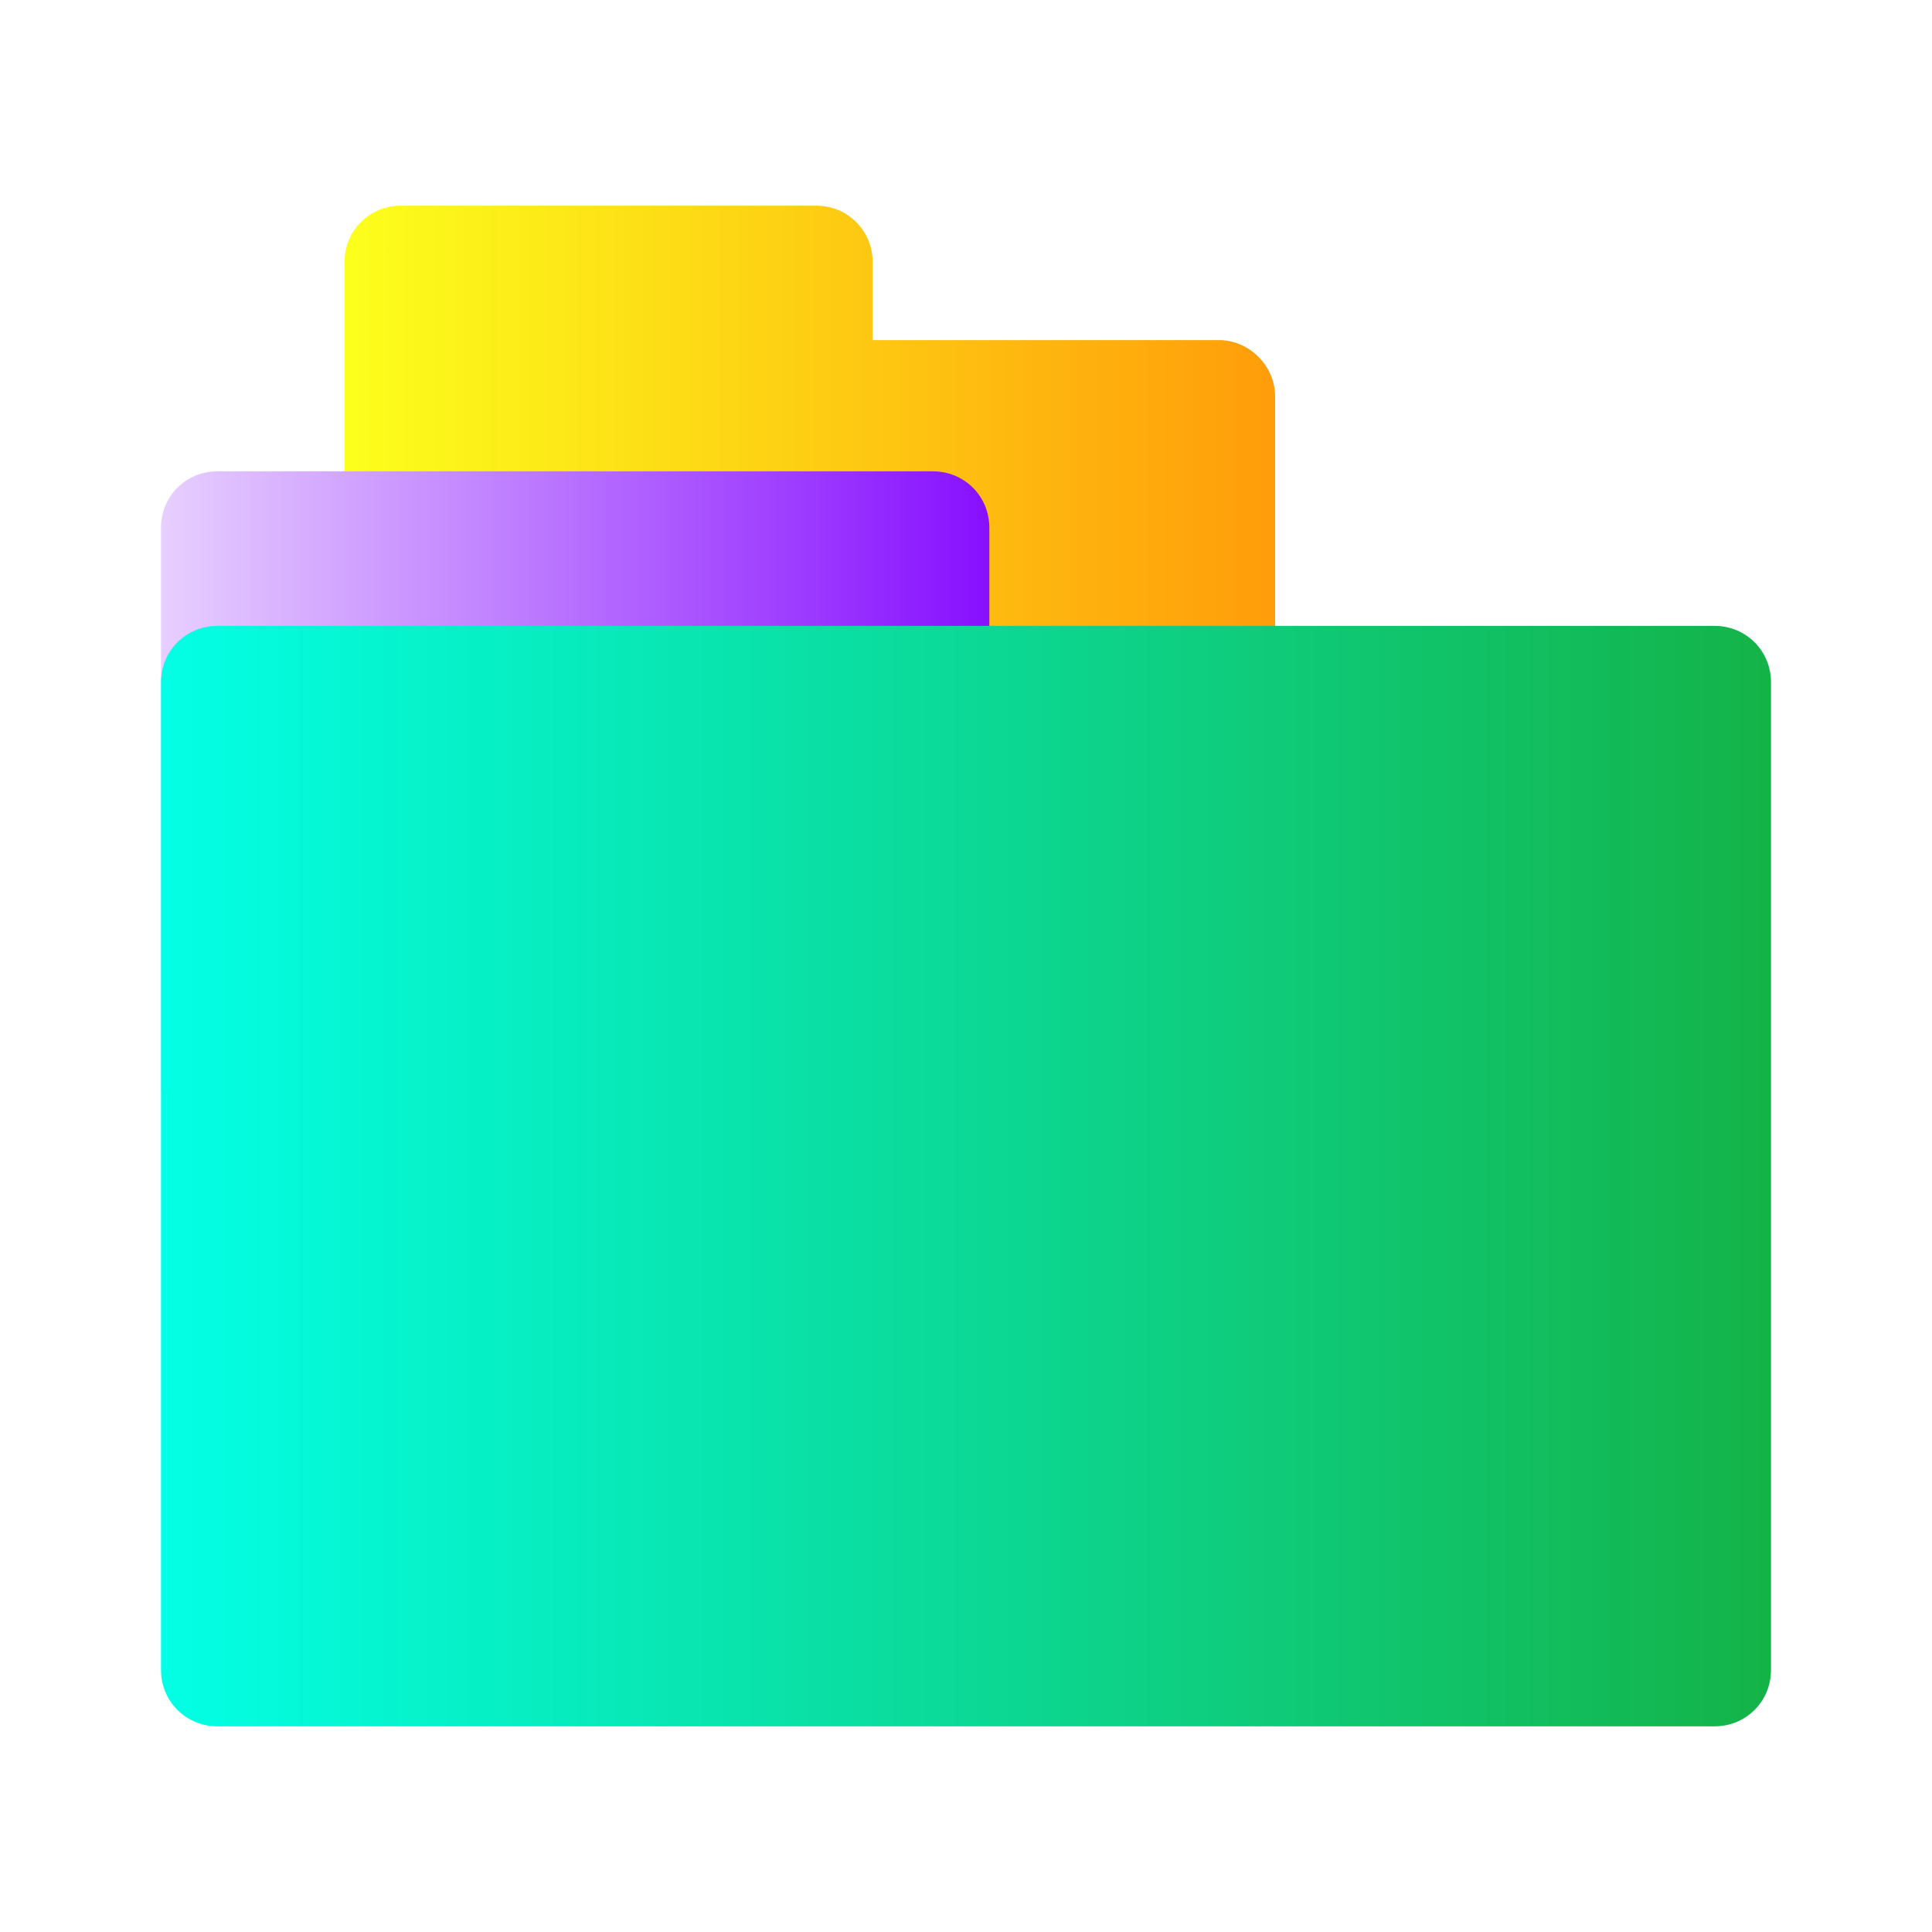
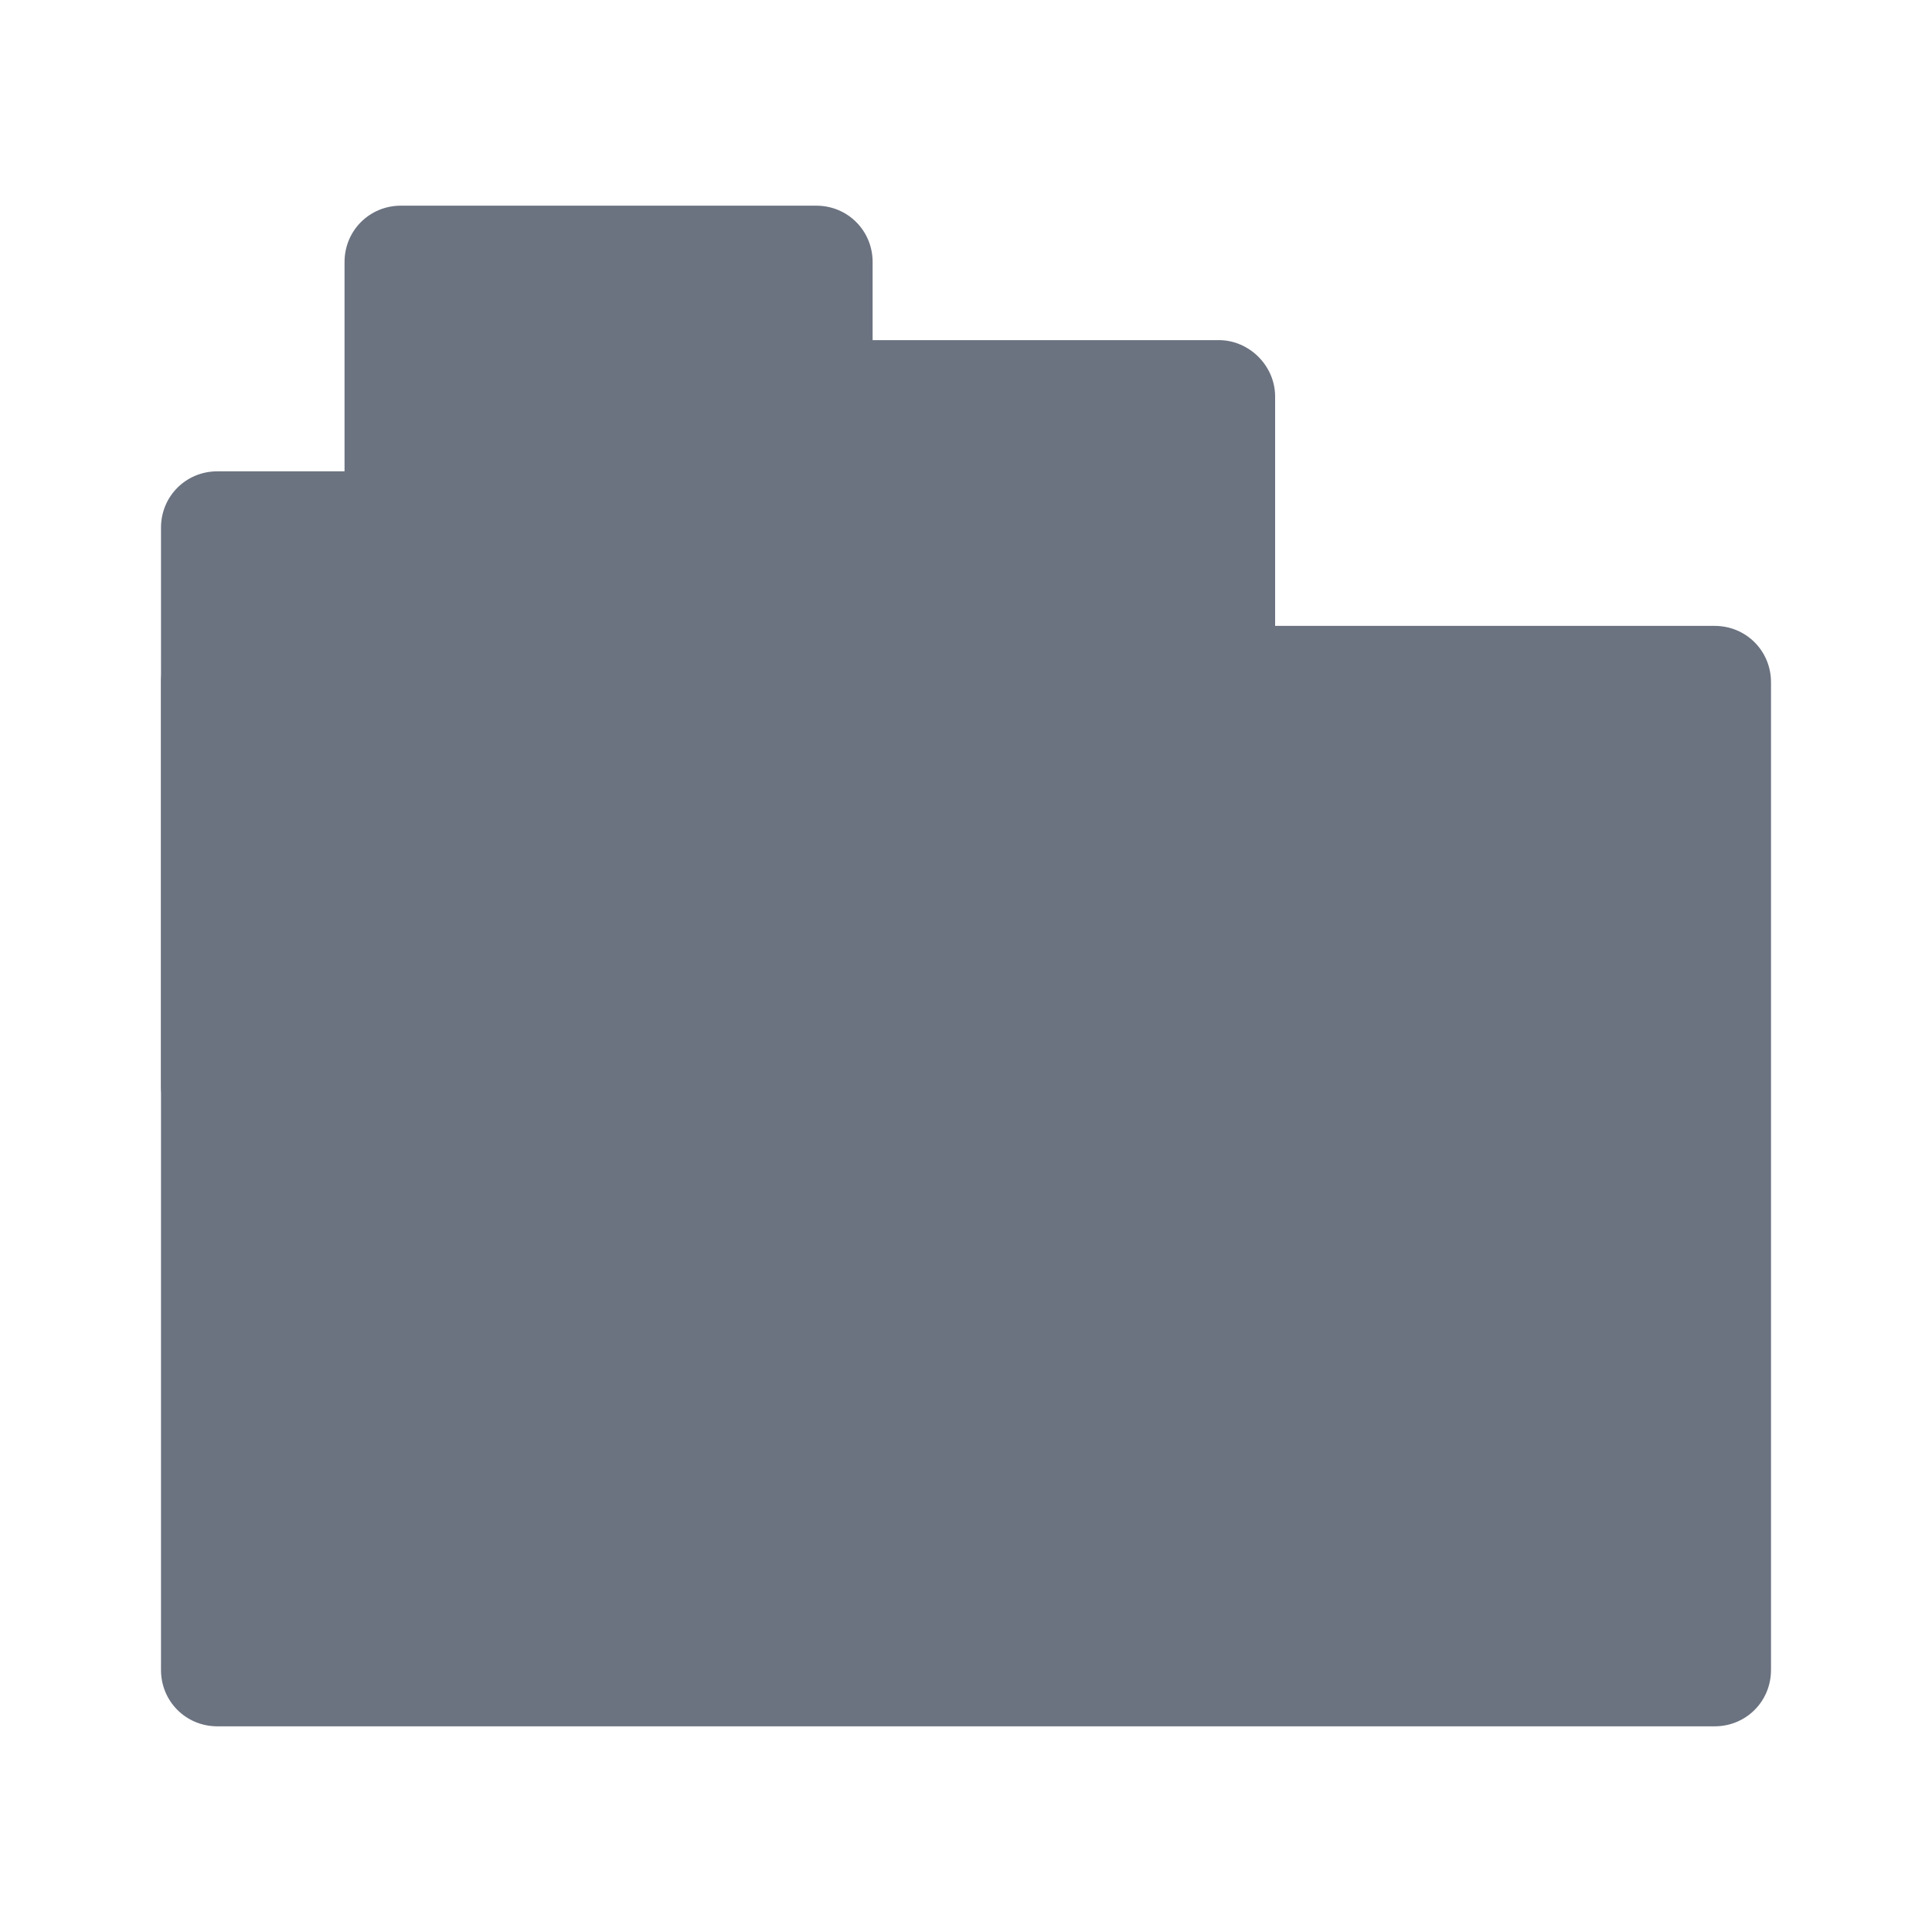
- <svg xmlns="http://www.w3.org/2000/svg" width="24" height="24" viewBox="0 0 24 24" fill="none">
-   <path d="M15.84 4.925V11.025C15.84 11.415 15.53 11.725 15.14 11.725H9.98C9.59 11.725 9.28 11.415 9.28 11.025V10.055H4.98C4.59 10.055 4.28 9.745 4.28 9.355V3.255C4.28 2.865 4.59 2.555 4.98 2.555H10.14C10.53 2.555 10.84 2.865 10.84 3.255V4.225H15.14C15.52 4.225 15.84 4.545 15.84 4.925Z" fill="url(#paint0_linear_12000_1459)" />
-   <path d="M11.59 14.185H2.7C2.31 14.185 2 13.875 2 13.485V6.555C2 6.165 2.31 5.855 2.7 5.855H11.59C11.98 5.855 12.29 6.165 12.29 6.555V13.485C12.29 13.875 11.98 14.185 11.59 14.185Z" fill="url(#paint1_linear_12000_1459)" />
-   <path d="M21.3 21.445H2.7C2.31 21.445 2 21.135 2 20.745V8.475C2 8.085 2.31 7.775 2.7 7.775H21.3C21.69 7.775 22 8.085 22 8.475V20.745C22 21.135 21.69 21.445 21.3 21.445Z" fill="url(#paint2_linear_12000_1459)" />
+ <svg xmlns="http://www.w3.org/2000/svg" className="fill-gray-500" width="24" height="24" viewBox="0 0 24 24" fill="none">
+   <path d="M15.84 4.925V11.025C15.84 11.415 15.53 11.725 15.14 11.725H9.98C9.59 11.725 9.28 11.415 9.28 11.025V10.055H4.98C4.59 10.055 4.28 9.745 4.28 9.355V3.255C4.28 2.865 4.59 2.555 4.98 2.555H10.14C10.53 2.555 10.84 2.865 10.84 3.255V4.225H15.14C15.52 4.225 15.84 4.545 15.84 4.925Z" fill="#6B7280" />
+   <path d="M11.59 14.185H2.7C2.31 14.185 2 13.875 2 13.485V6.555C2 6.165 2.31 5.855 2.7 5.855H11.59C11.98 5.855 12.29 6.165 12.29 6.555V13.485C12.29 13.875 11.98 14.185 11.59 14.185Z" fill="#6B7280" />
+   <path d="M21.3 21.445H2.7C2.31 21.445 2 21.135 2 20.745V8.475C2 8.085 2.31 7.775 2.7 7.775H21.3C21.69 7.775 22 8.085 22 8.475V20.745C22 21.135 21.69 21.445 21.3 21.445Z" fill="#6B7280" />
  <defs>
    <linearGradient id="paint0_linear_12000_1459" x1="4.275" y1="7.142" x2="15.836" y2="7.142" gradientUnits="userSpaceOnUse">
      <stop stop-color="#FCFF1C" />
      <stop offset="1" stop-color="#FF9D0A" />
    </linearGradient>
    <linearGradient id="paint1_linear_12000_1459" x1="2" y1="10.022" x2="12.293" y2="10.022" gradientUnits="userSpaceOnUse">
      <stop stop-color="#E7CFFF" />
      <stop offset="1" stop-color="#870FFF" />
    </linearGradient>
    <linearGradient id="paint2_linear_12000_1459" x1="2" y1="14.614" x2="22" y2="14.614" gradientUnits="userSpaceOnUse">
      <stop stop-color="#03FFE5" />
      <stop offset="1" stop-color="#14B348" />
    </linearGradient>
  </defs>
</svg>
